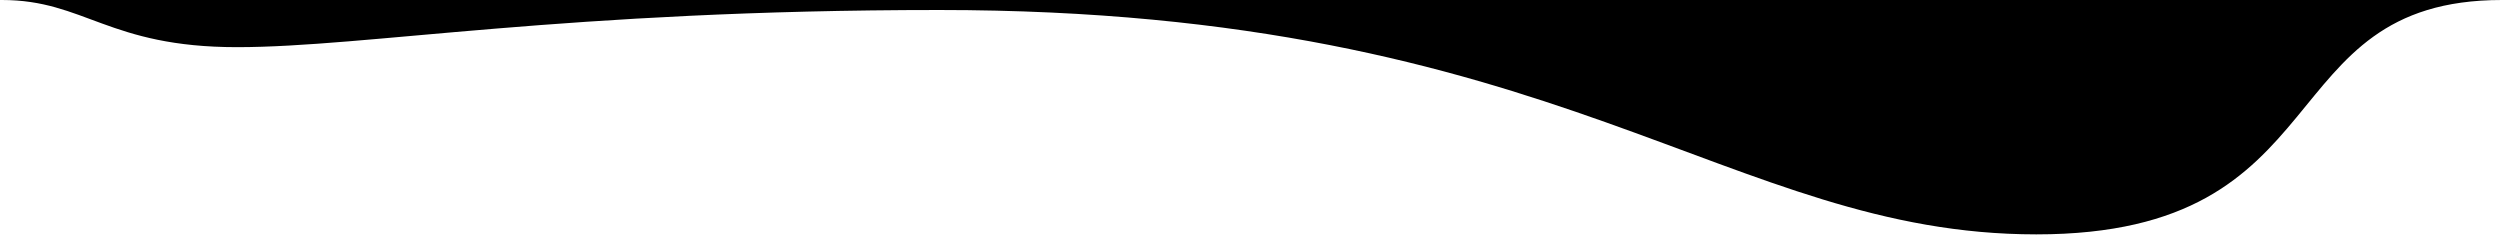
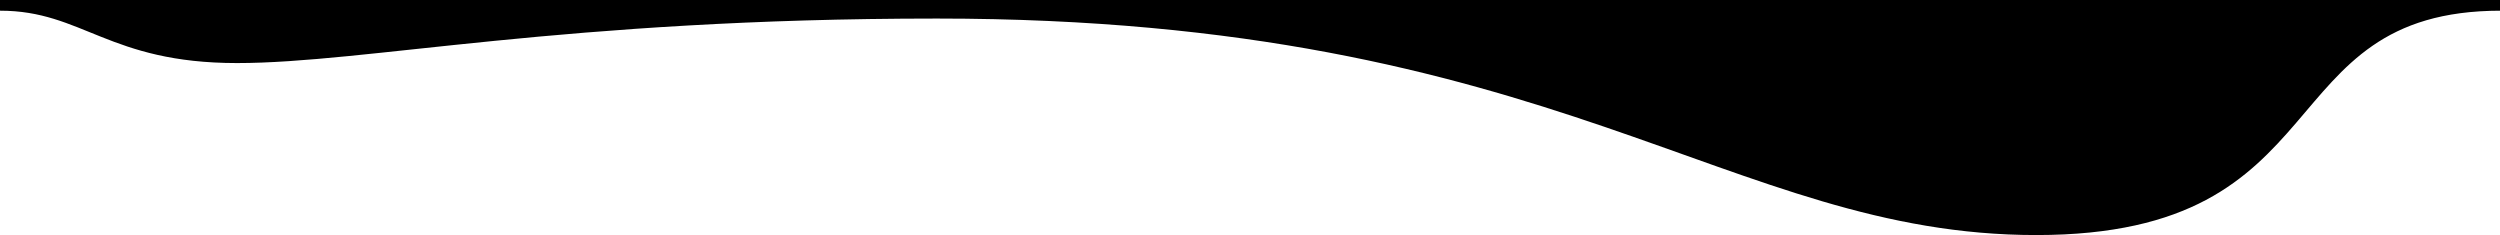
- <svg xmlns="http://www.w3.org/2000/svg" id="ehfwuBSgkcq1" viewBox="0 0 1600 150" shape-rendering="geometricPrecision" text-rendering="geometricPrecision">
-   <path d="M0,0C238.656,0,907.789,0,1600,0c-150.339,0-100.655,150-297.964,150s-303.868-143.597-702.223-143.597c-239.448,0-366.951,23.781-449.33,23.781C68.104,30.184,52.977,0,0,0Z" transform="translate(1.214312 0)" stroke-width="3.072" />
+ <svg xmlns="http://www.w3.org/2000/svg" id="eXG2ySV0chP1" viewBox="0 0 1600 150" shape-rendering="geometricPrecision" text-rendering="geometricPrecision">
+   <path d="M-1.214,6.403c0-6.838,0,0,0-6.838c273.01,0,1010.742,0,1600.707,0c0,6.838-.707,6.838-.14,6.838C1449.013,6.403,1499.345,150,1302.036,150s-305.254-138.563-703.609-138.563c-239.448,0-365.549,28.49-447.928,28.49s-98.736-33.524-151.713-33.524Z" transform="translate(1.214312 0.435169)" stroke-width="3.072" />
</svg>
